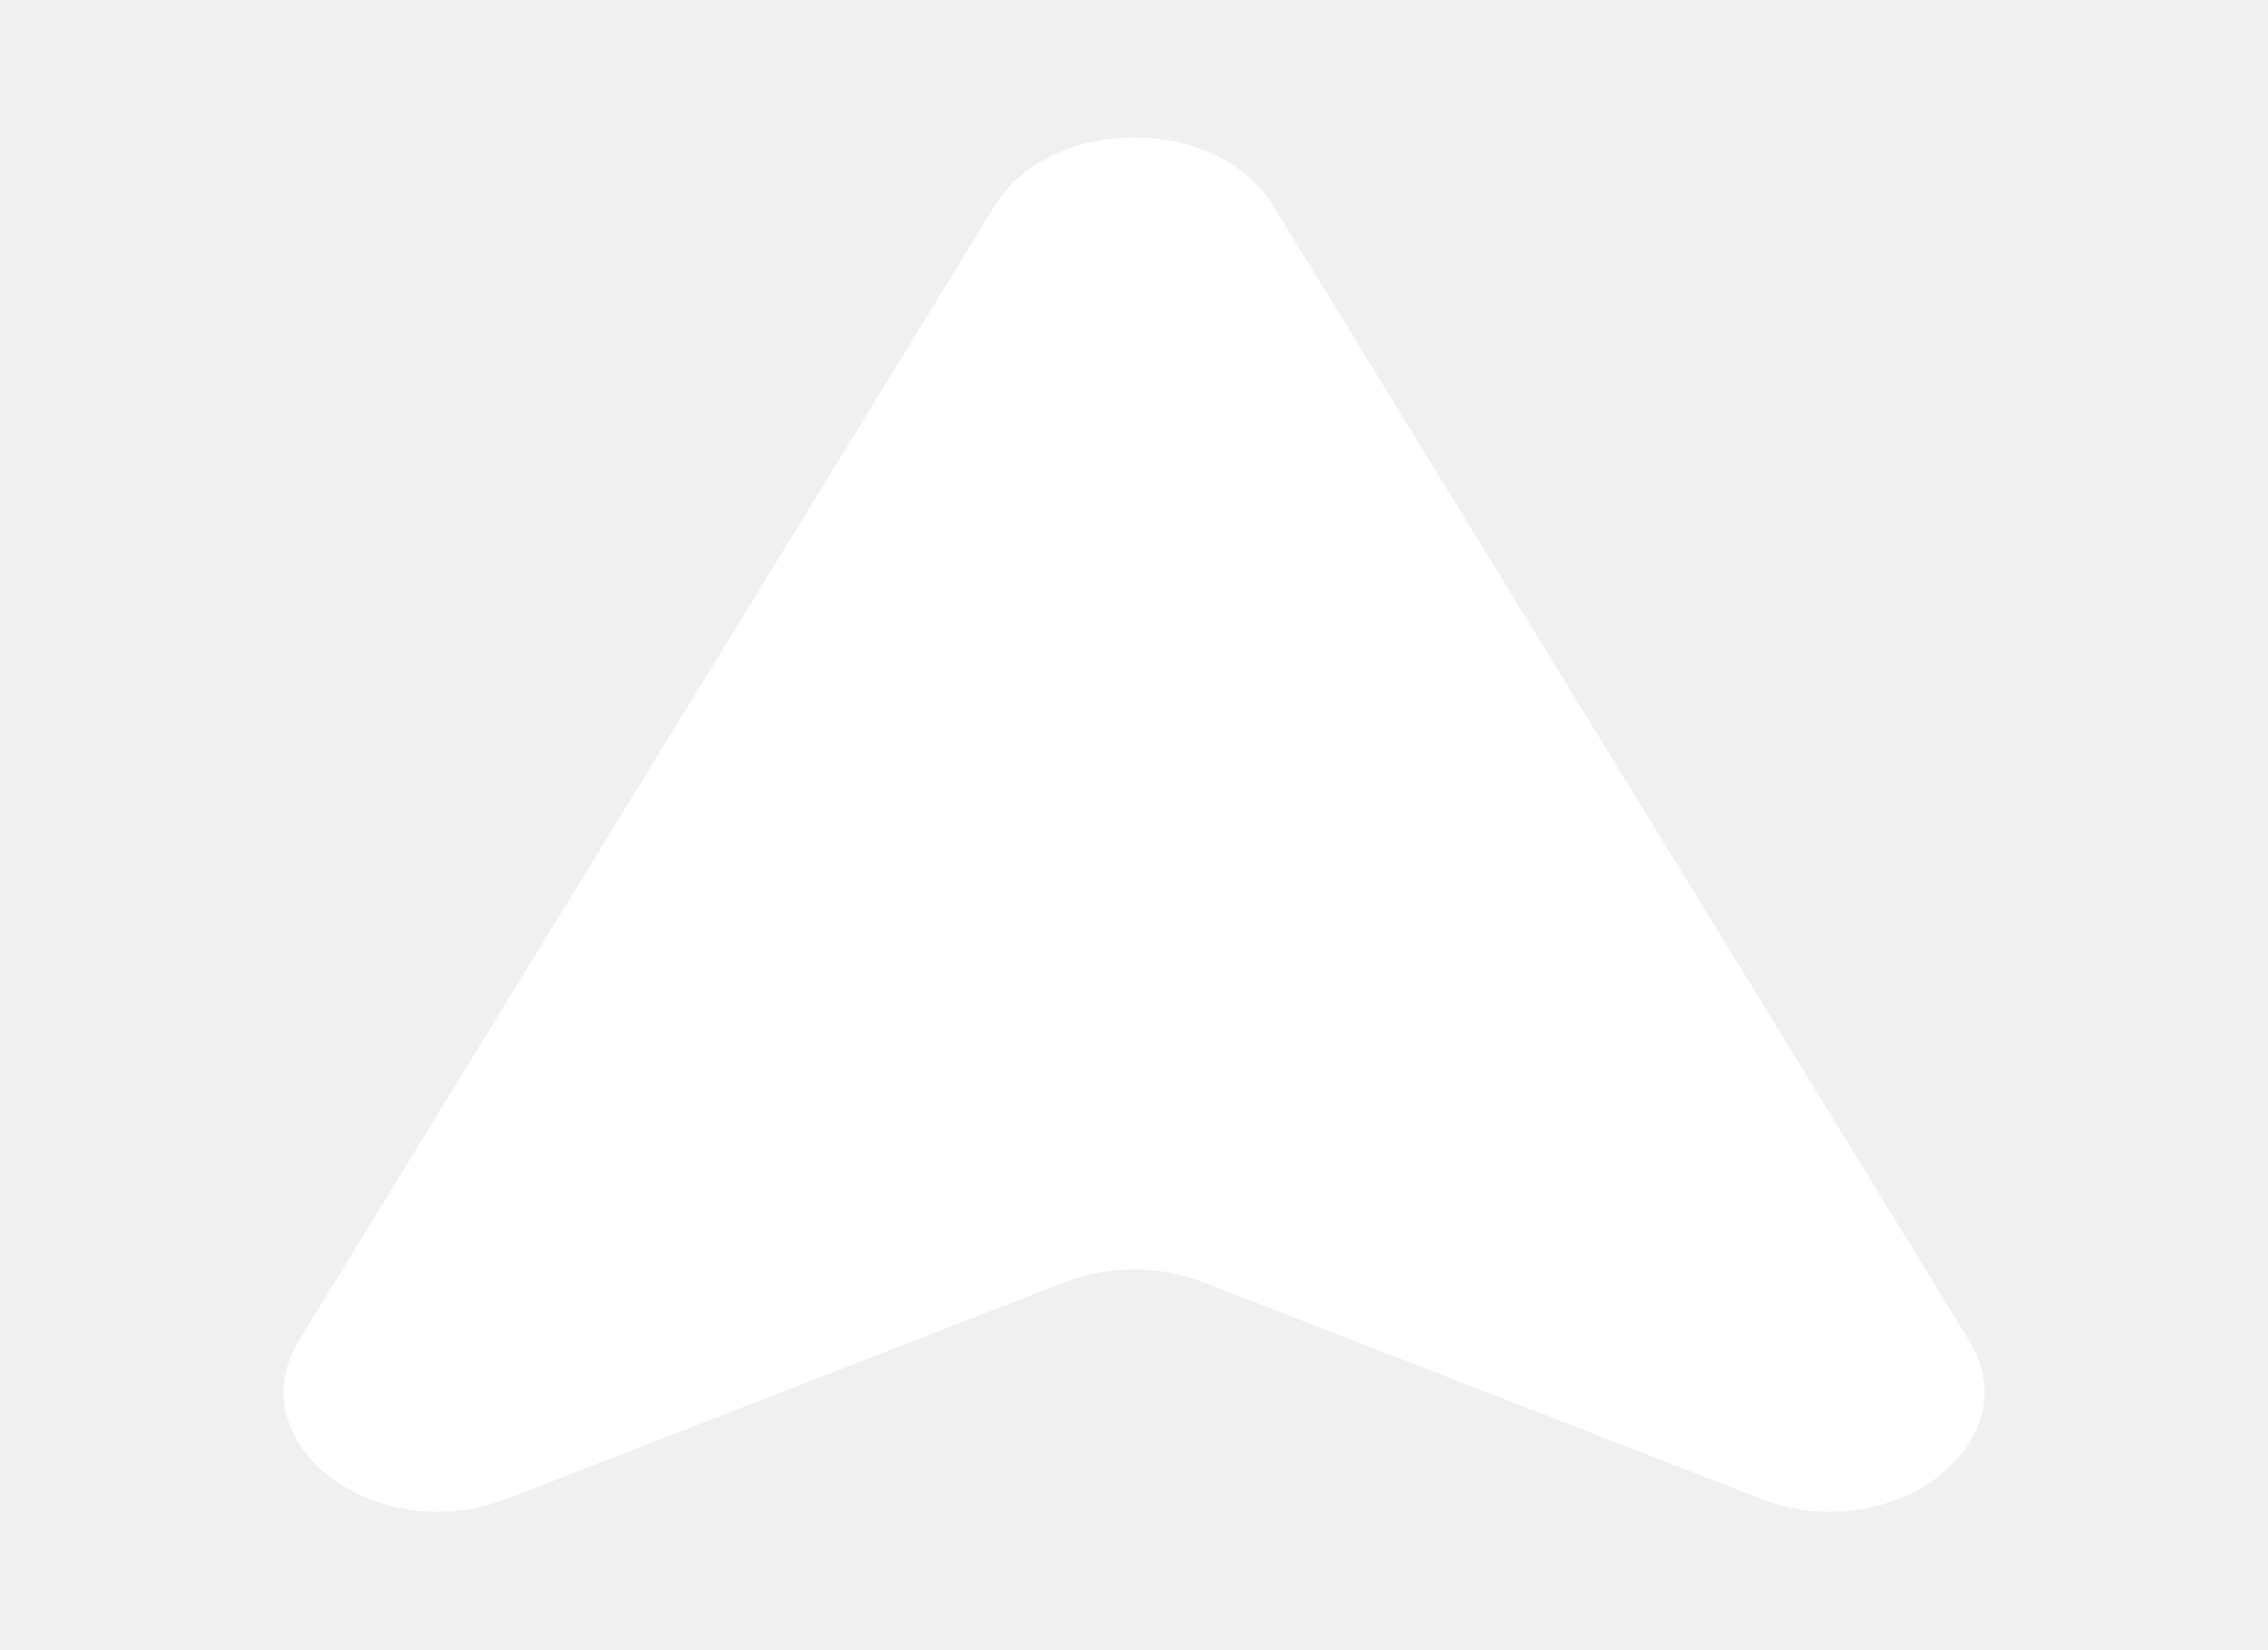
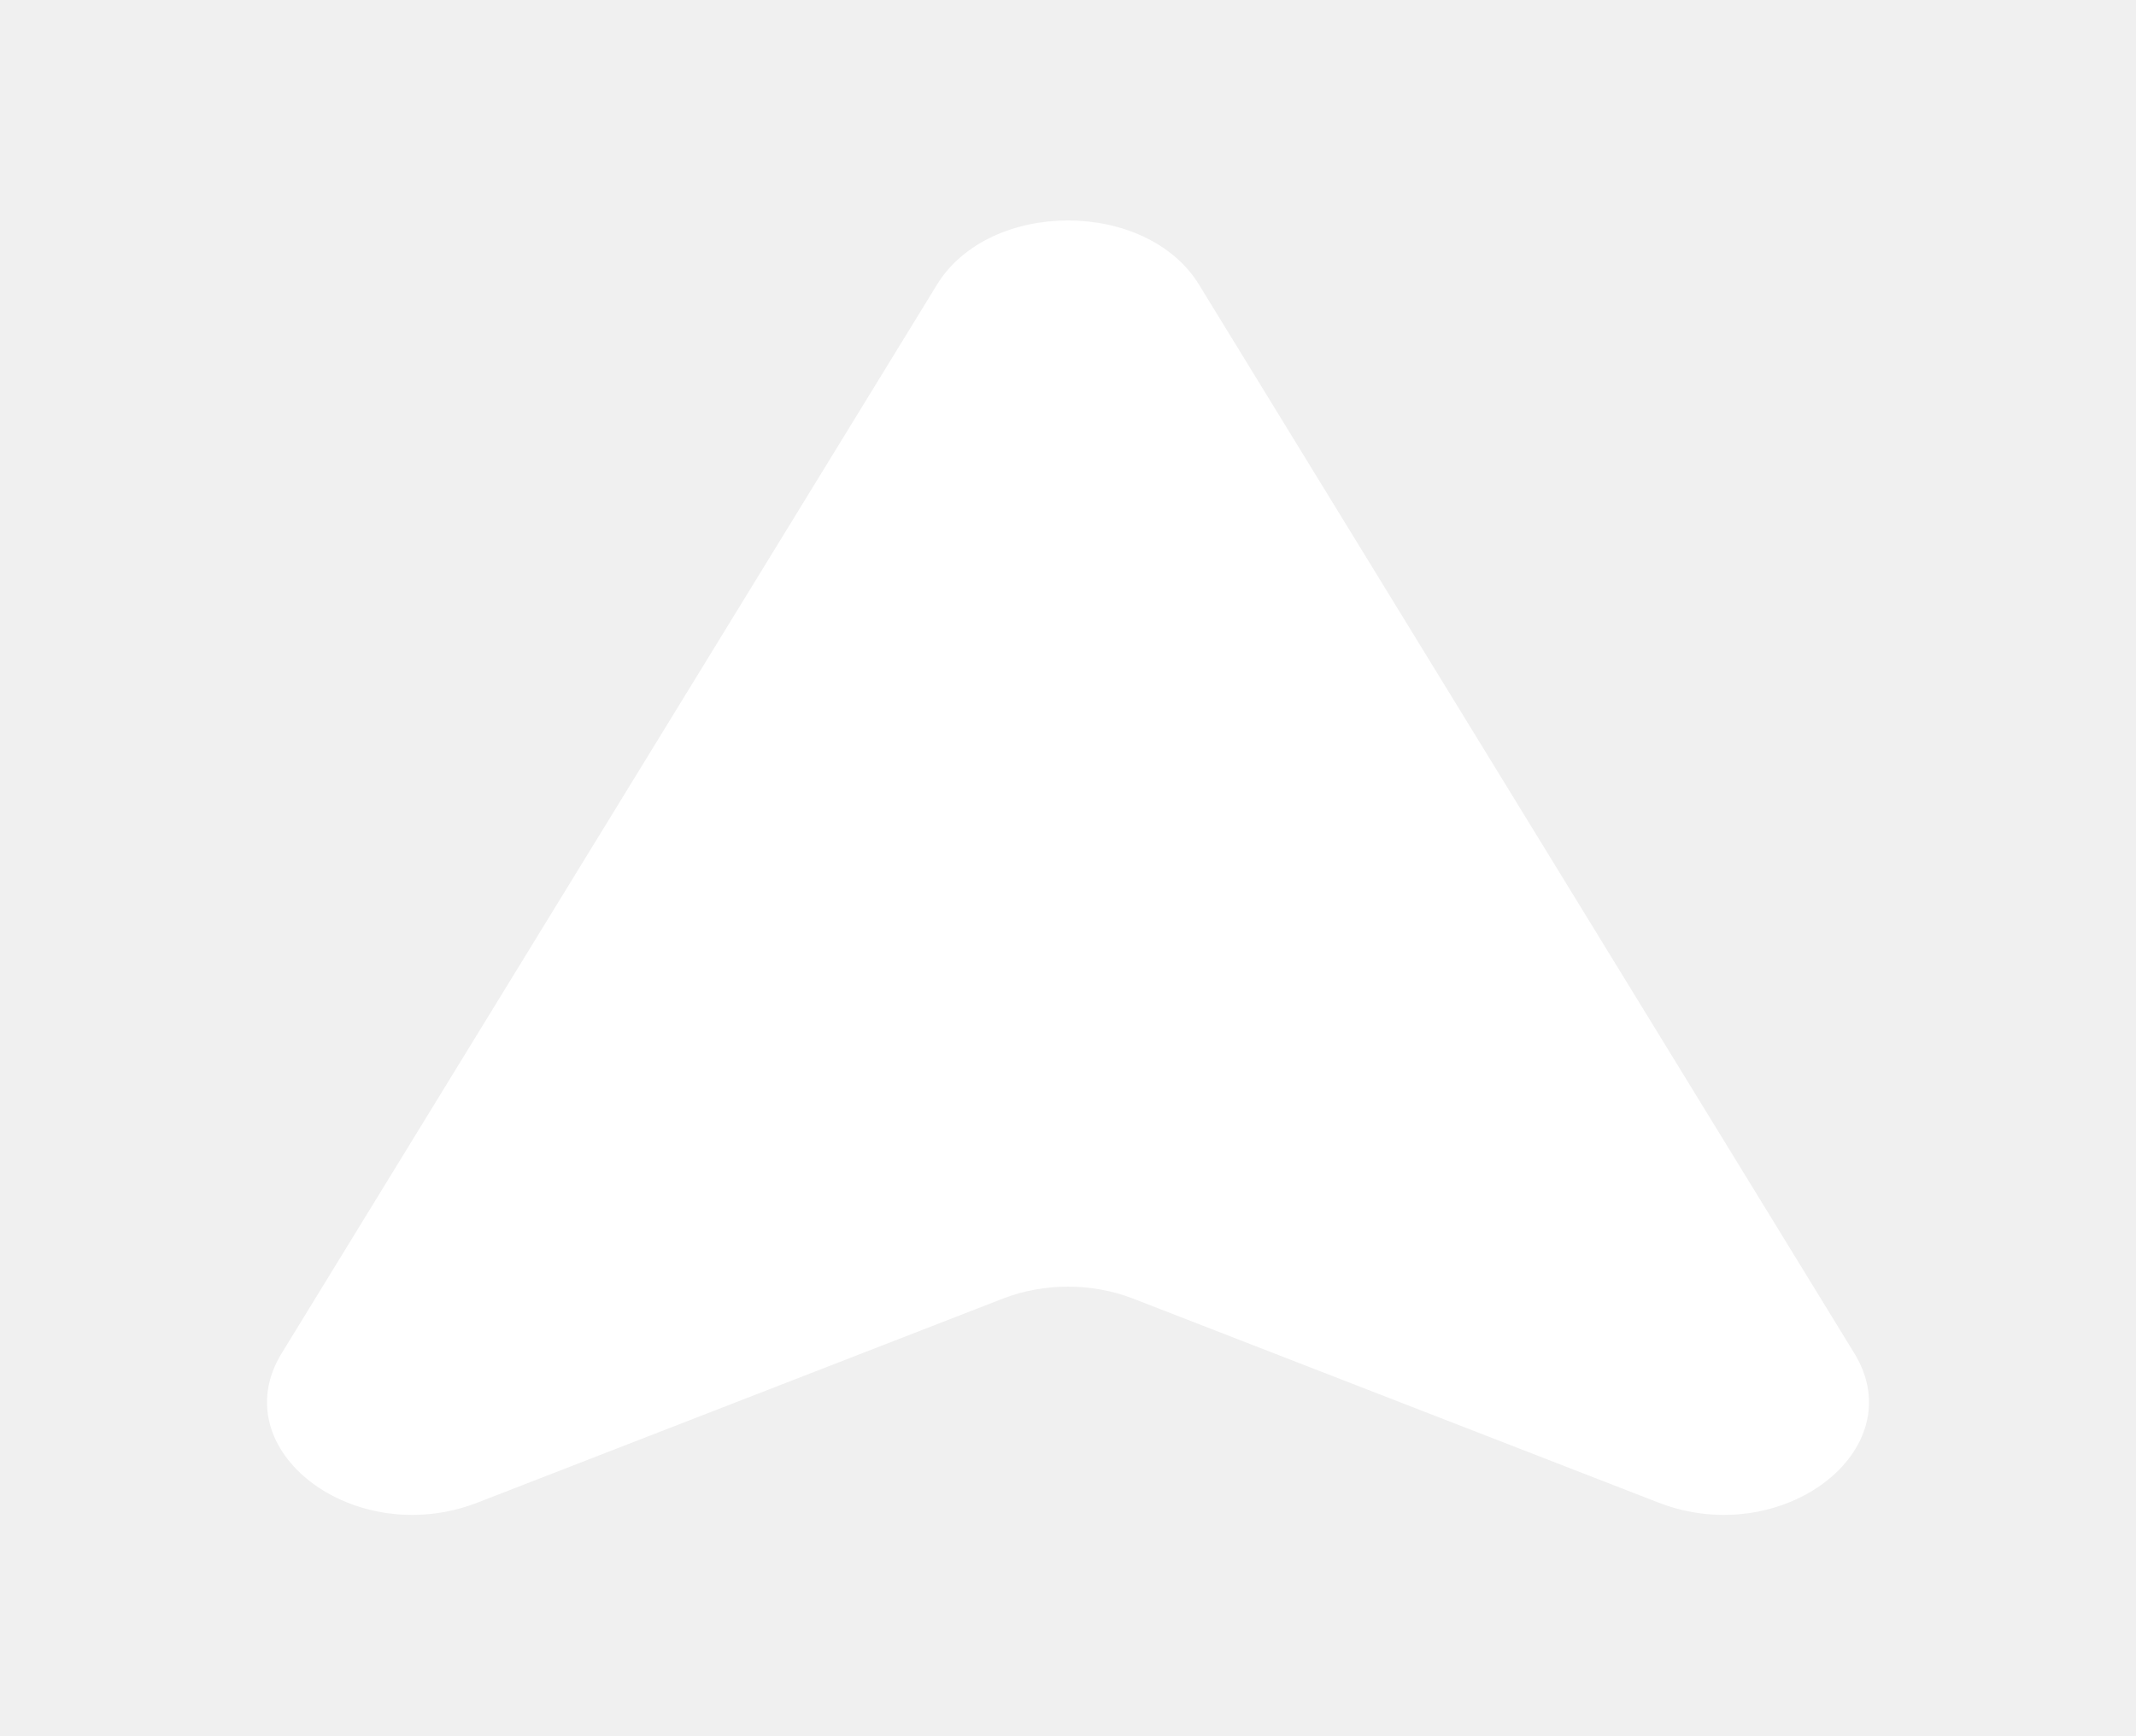
- <svg xmlns="http://www.w3.org/2000/svg" width="110" height="80" viewBox="0 0 110 80" fill="none">
-   <path d="M14.506 65.008L48.251 9.976C50.957 5.564 59.043 5.564 61.749 9.976L95.494 65.008C98.551 69.995 91.763 75.166 85.402 72.697L58.343 62.19C56.238 61.373 53.762 61.373 51.657 62.19L24.598 72.697C18.238 75.166 11.449 69.995 14.506 65.008Z" fill="white" />
+ <svg xmlns="http://www.w3.org/2000/svg" width="160" height="130" viewBox="0 0 110 80" fill="none">
+   <path d="M14.506 65.008L48.251 9.976C50.957 5.564 59.043 5.564 61.749 9.976L95.494 65.008C98.551 69.995  91.763 75.166 85.402 72.697L58.343 62.19C56.238 61.373 53.762 61.373 51.657 62.19L24.598 72.697C18.238 75.166 11.449 69.995  14.506 65.008Z" fill="white" />
</svg>
